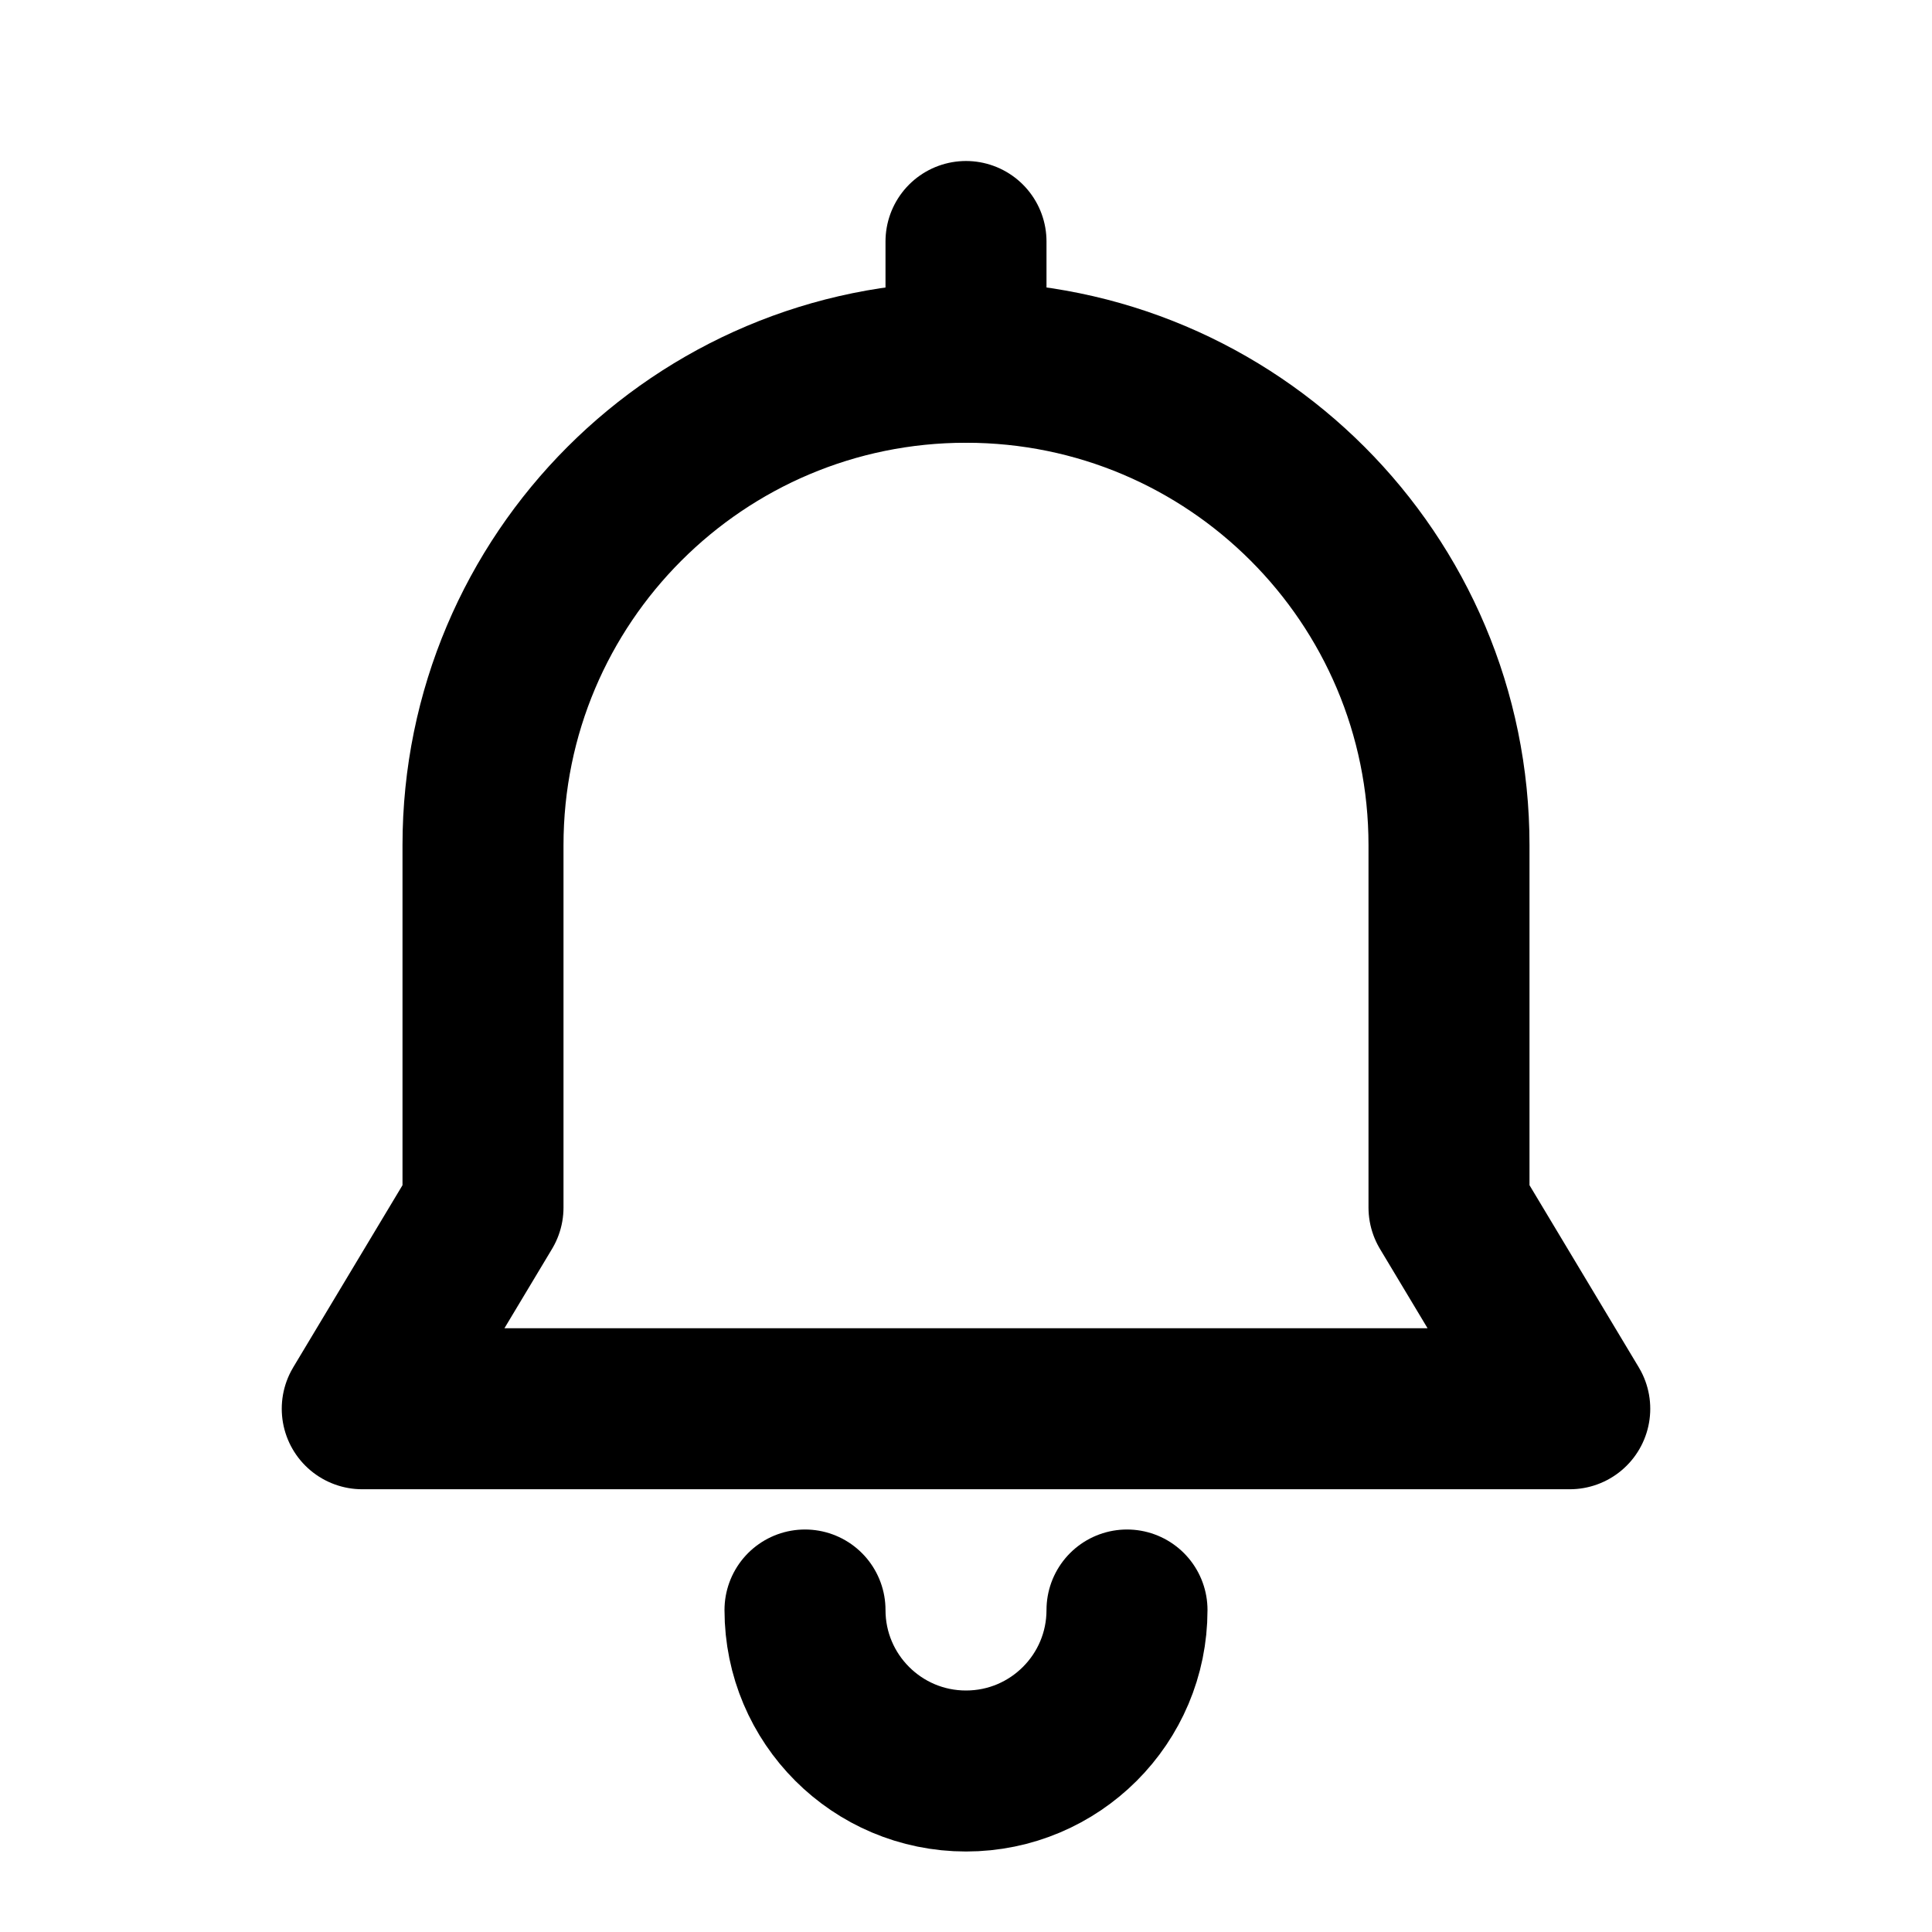
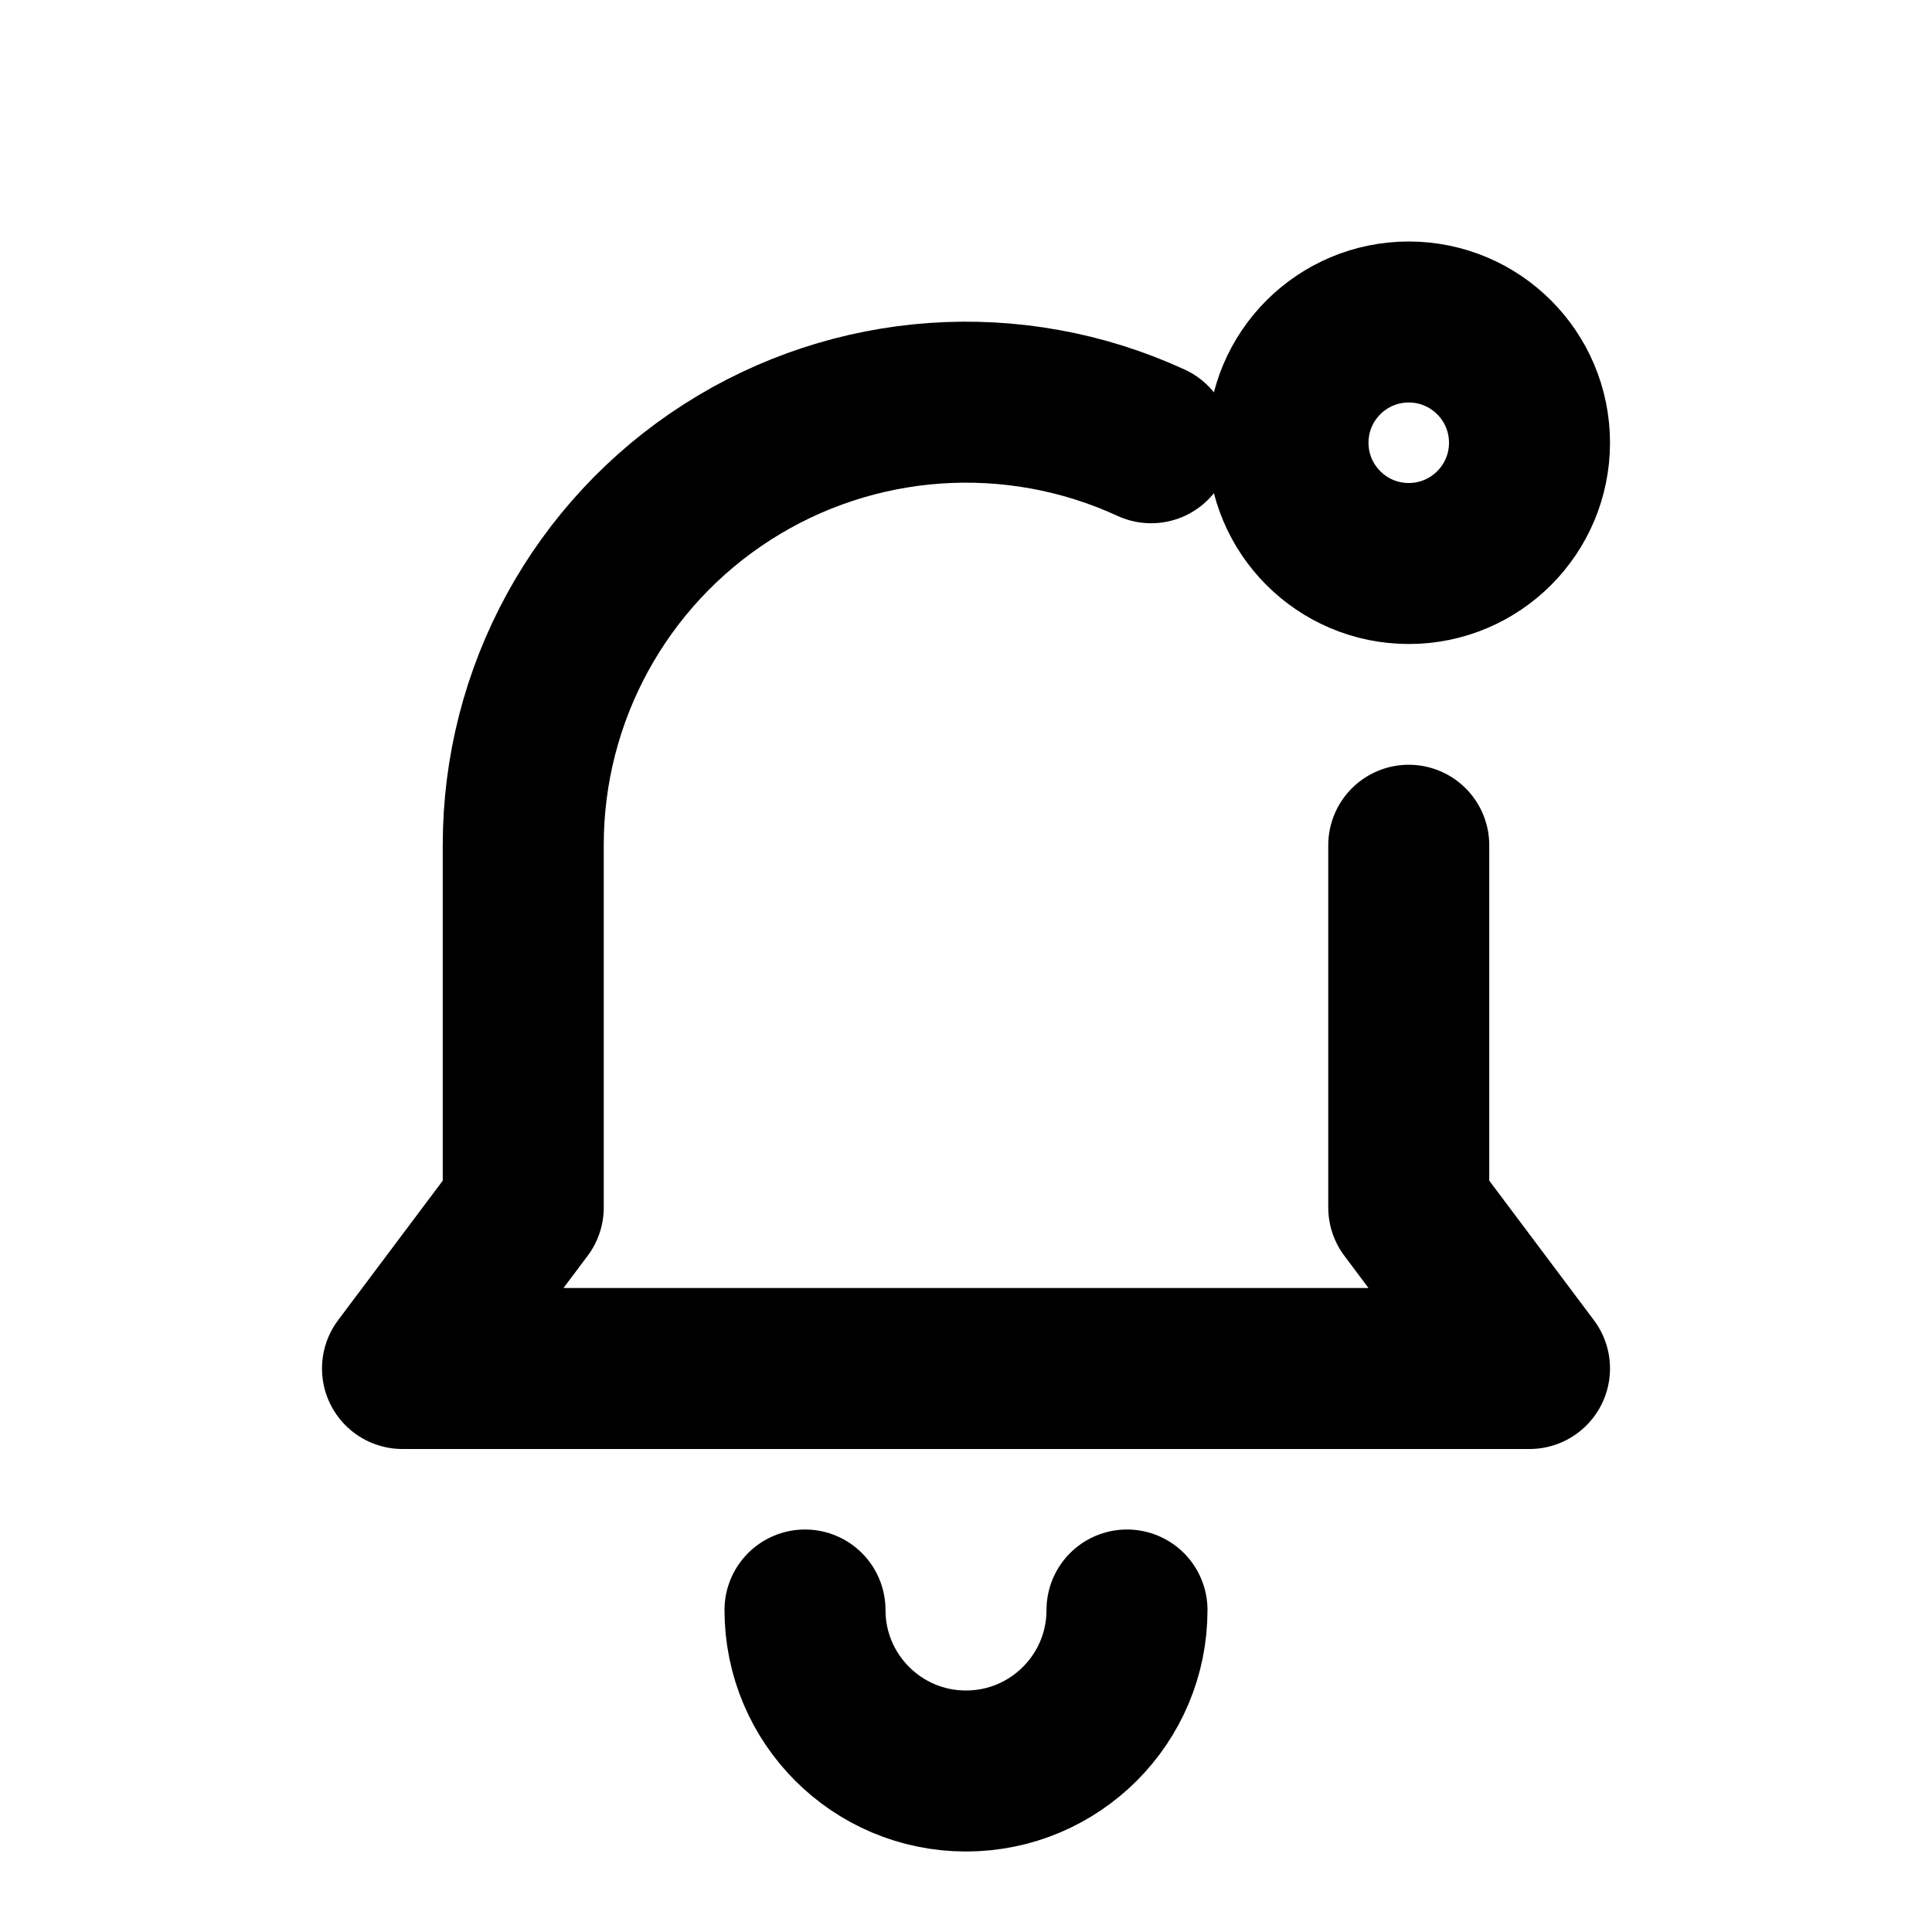
<svg xmlns="http://www.w3.org/2000/svg" viewBox="0 0 24 24" fill="none" stroke="currentColor" stroke-width="2" stroke-linecap="round" stroke-linejoin="round">
-   <path d="M6 15v-4.5a6 6 0 0 1 12 0V15l1.5 2.5h-15Z" />
+   <path d="M17.5 10.5V15l1.5 2H5l1.5-2v-4.5a5.5 5.5 0 0 1 7.8-5" />
+   <circle cx="17.5" cy="5.5" r="1.5" />
  <path d="M10 20a2 2 0 0 0 4 0" />
-   <path d="M12 3v1.5" />
</svg>
